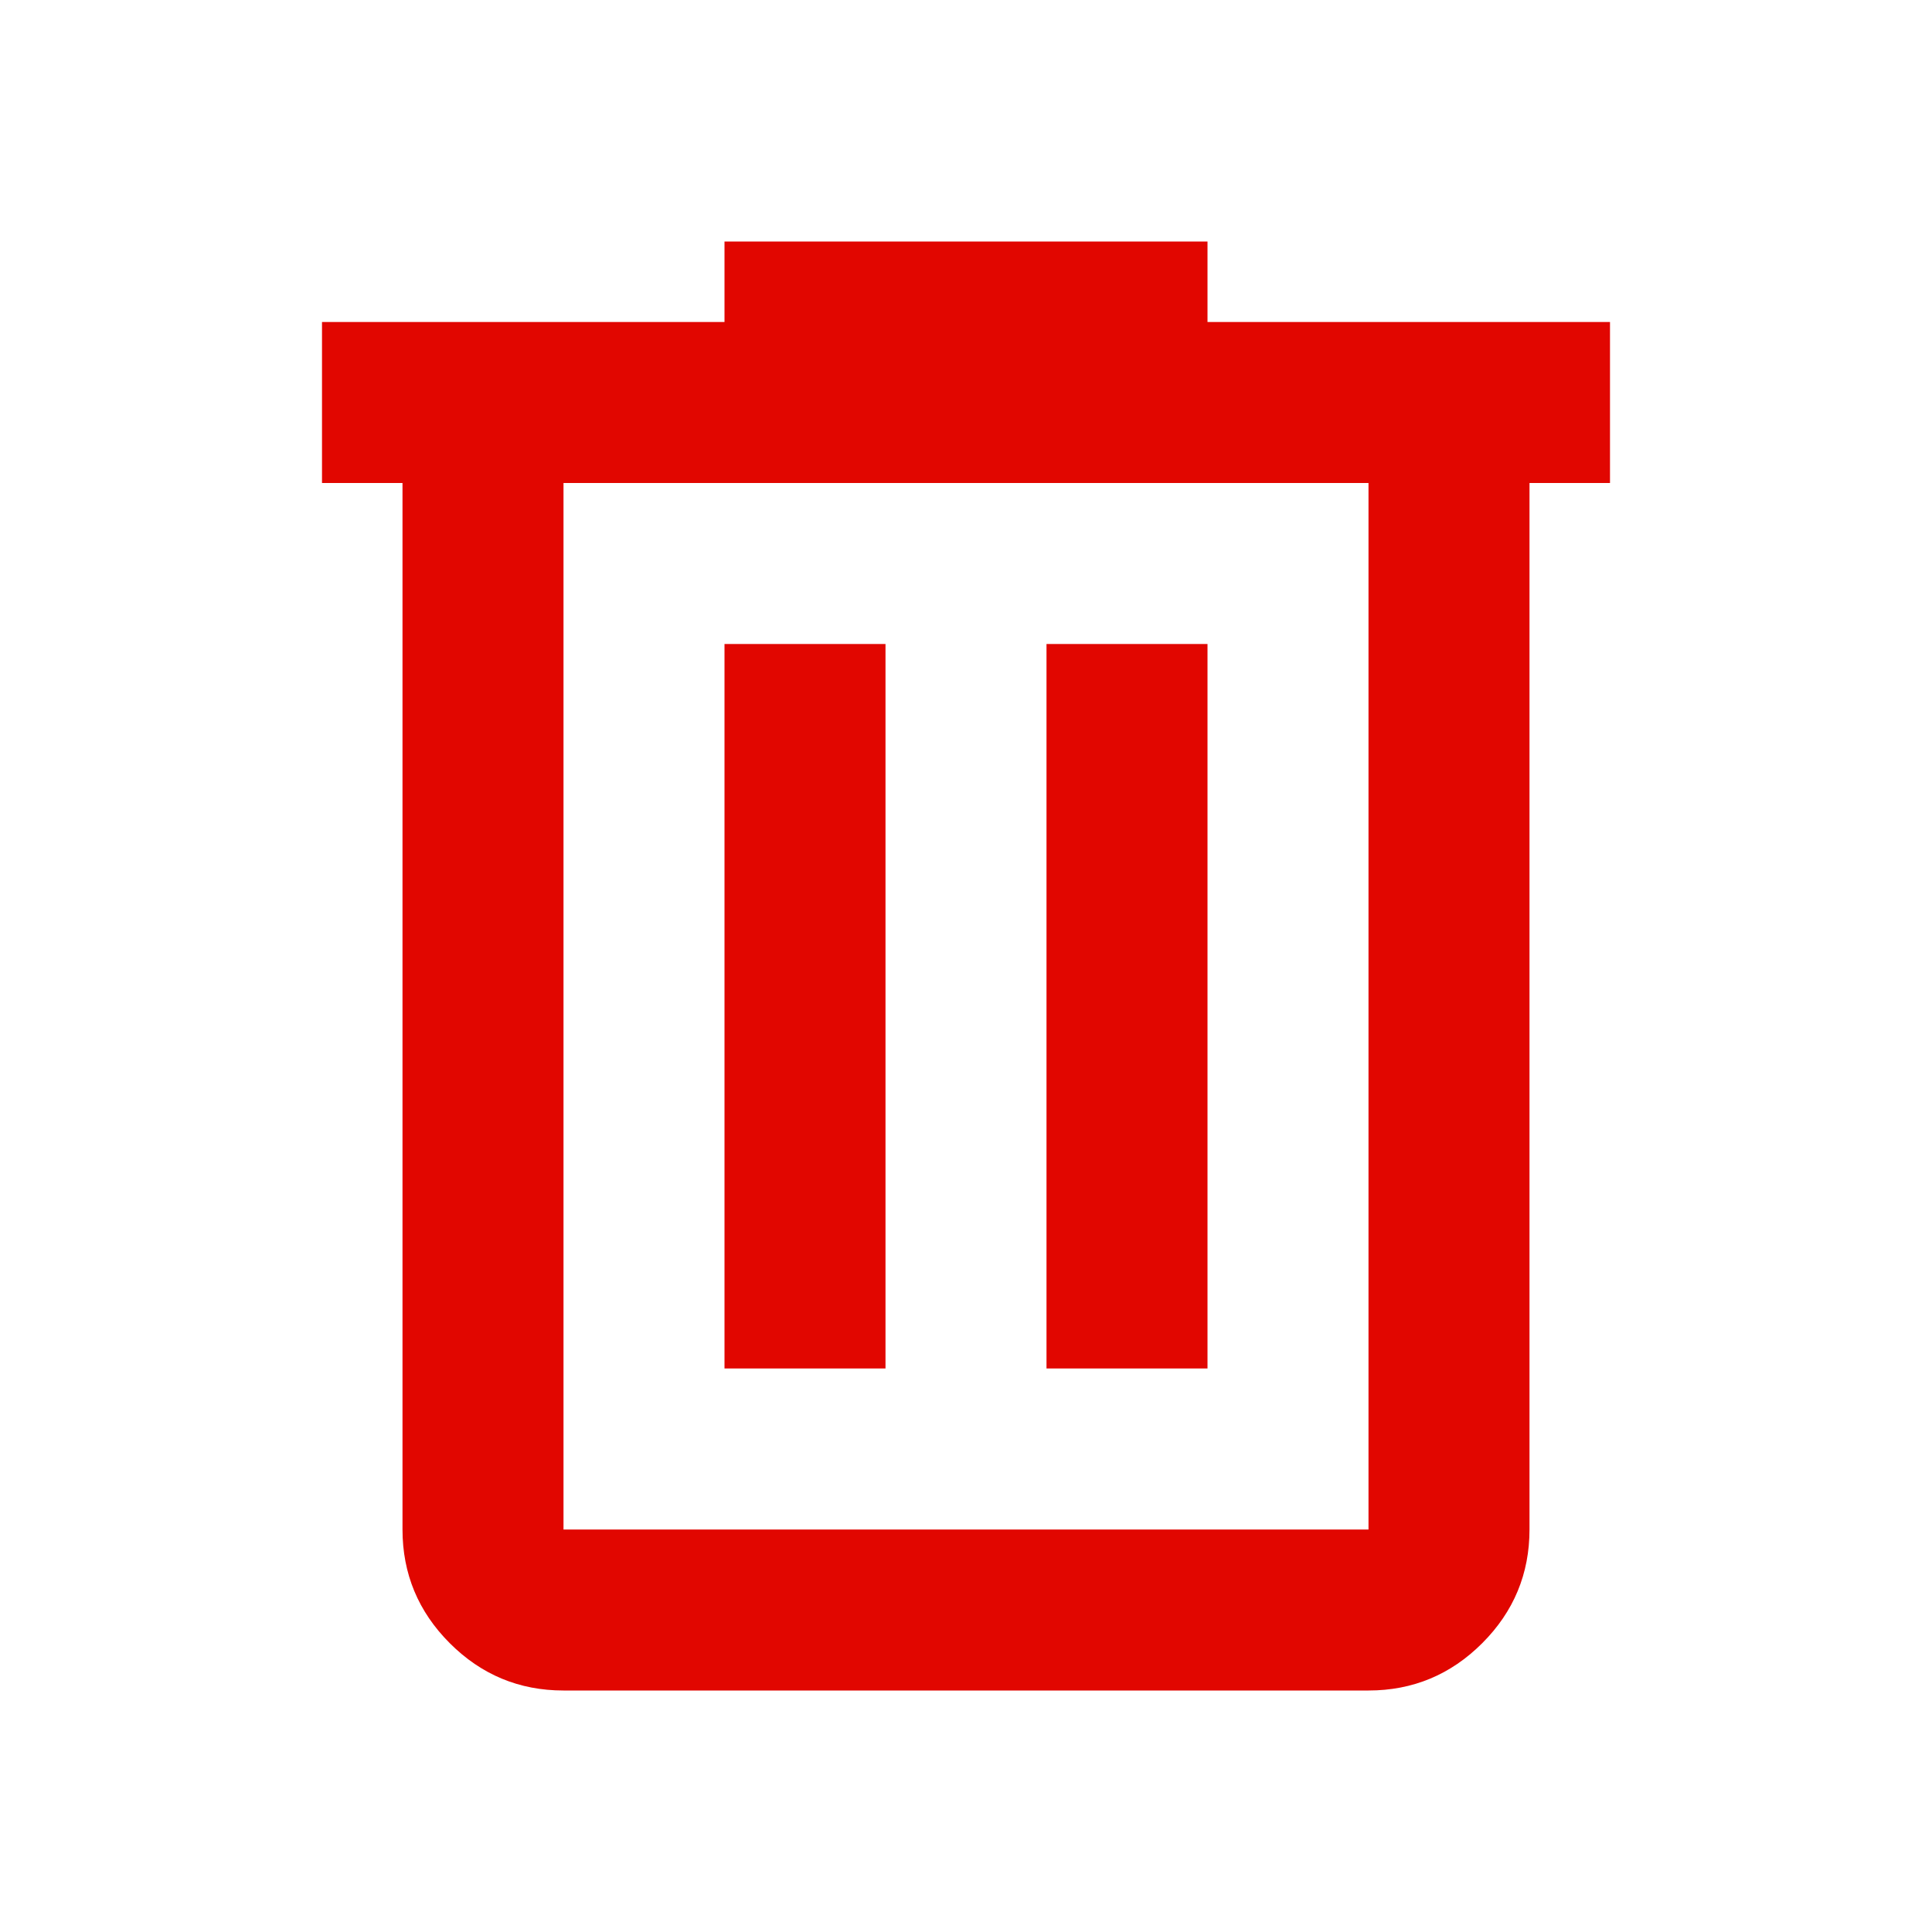
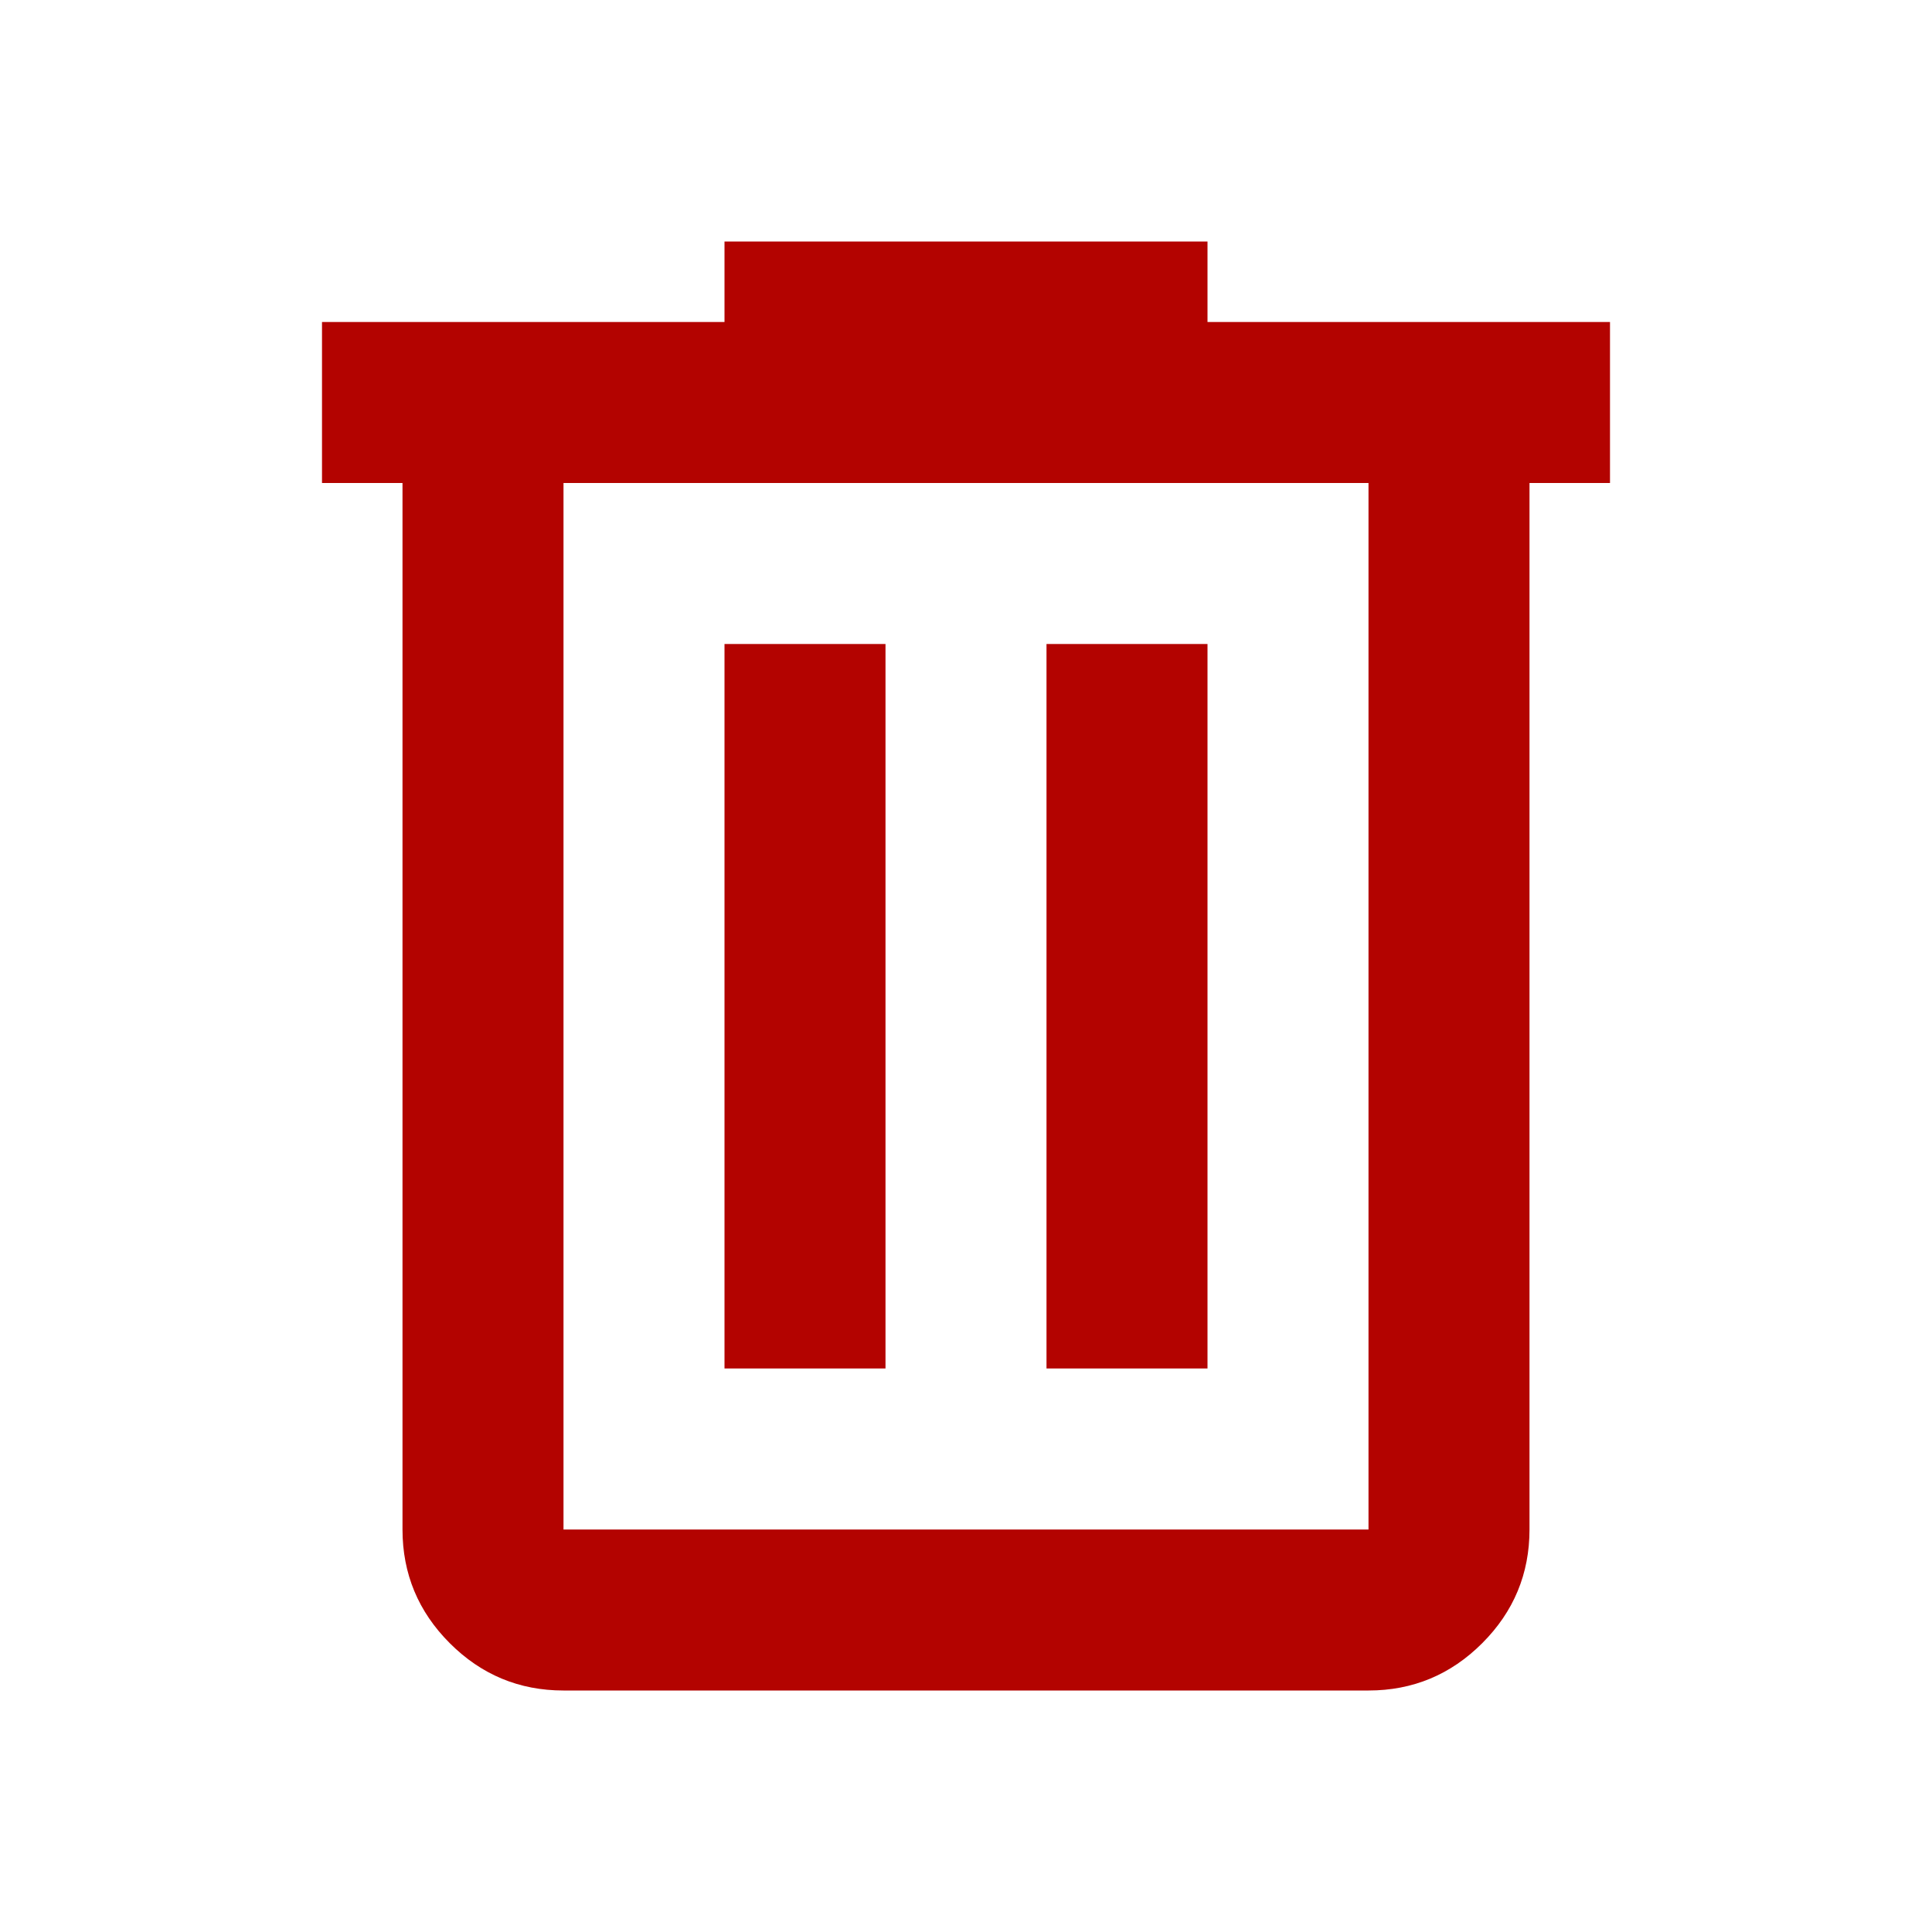
<svg xmlns="http://www.w3.org/2000/svg" width="48" height="48" viewBox="0 0 48 48" fill="none">
-   <mask id="mask0_9_19" style="mask-type:alpha" maskUnits="userSpaceOnUse" x="0" y="0" width="48" height="48">
+   <mask id="mask0_15_29" style="mask-type:alpha" maskUnits="userSpaceOnUse" x="0" y="0" width="48" height="48">
    <rect width="48" height="48" fill="#D9D9D9" />
  </mask>
-   <g mask="url(#mask0_9_19)">
-     <path d="M14 42C12.9 42 11.958 41.608 11.175 40.825C10.392 40.042 10 39.1 10 38V12H8V8H18V6H30V8H40V12H38V38C38 39.1 37.608 40.042 36.825 40.825C36.042 41.608 35.1 42 34 42H14ZM34 12H14V38H34V12ZM18 34H22V16H18V34ZM26 34H30V16H26V34Z" fill="#E10600" />
+   <g mask="url(#mask0_15_29)">
+     <path d="M14 42C12.9 42 11.958 41.608 11.175 40.825C10.392 40.042 10 39.1 10 38V12H8V8H18V6H30V8H40V12H38V38C38 39.1 37.608 40.042 36.825 40.825C36.042 41.608 35.1 42 34 42H14ZM34 12H14V38H34V12ZM18 34H22V16H18V34ZM26 34H30V16H26V34Z" fill="#B30300" />
  </g>
</svg>
